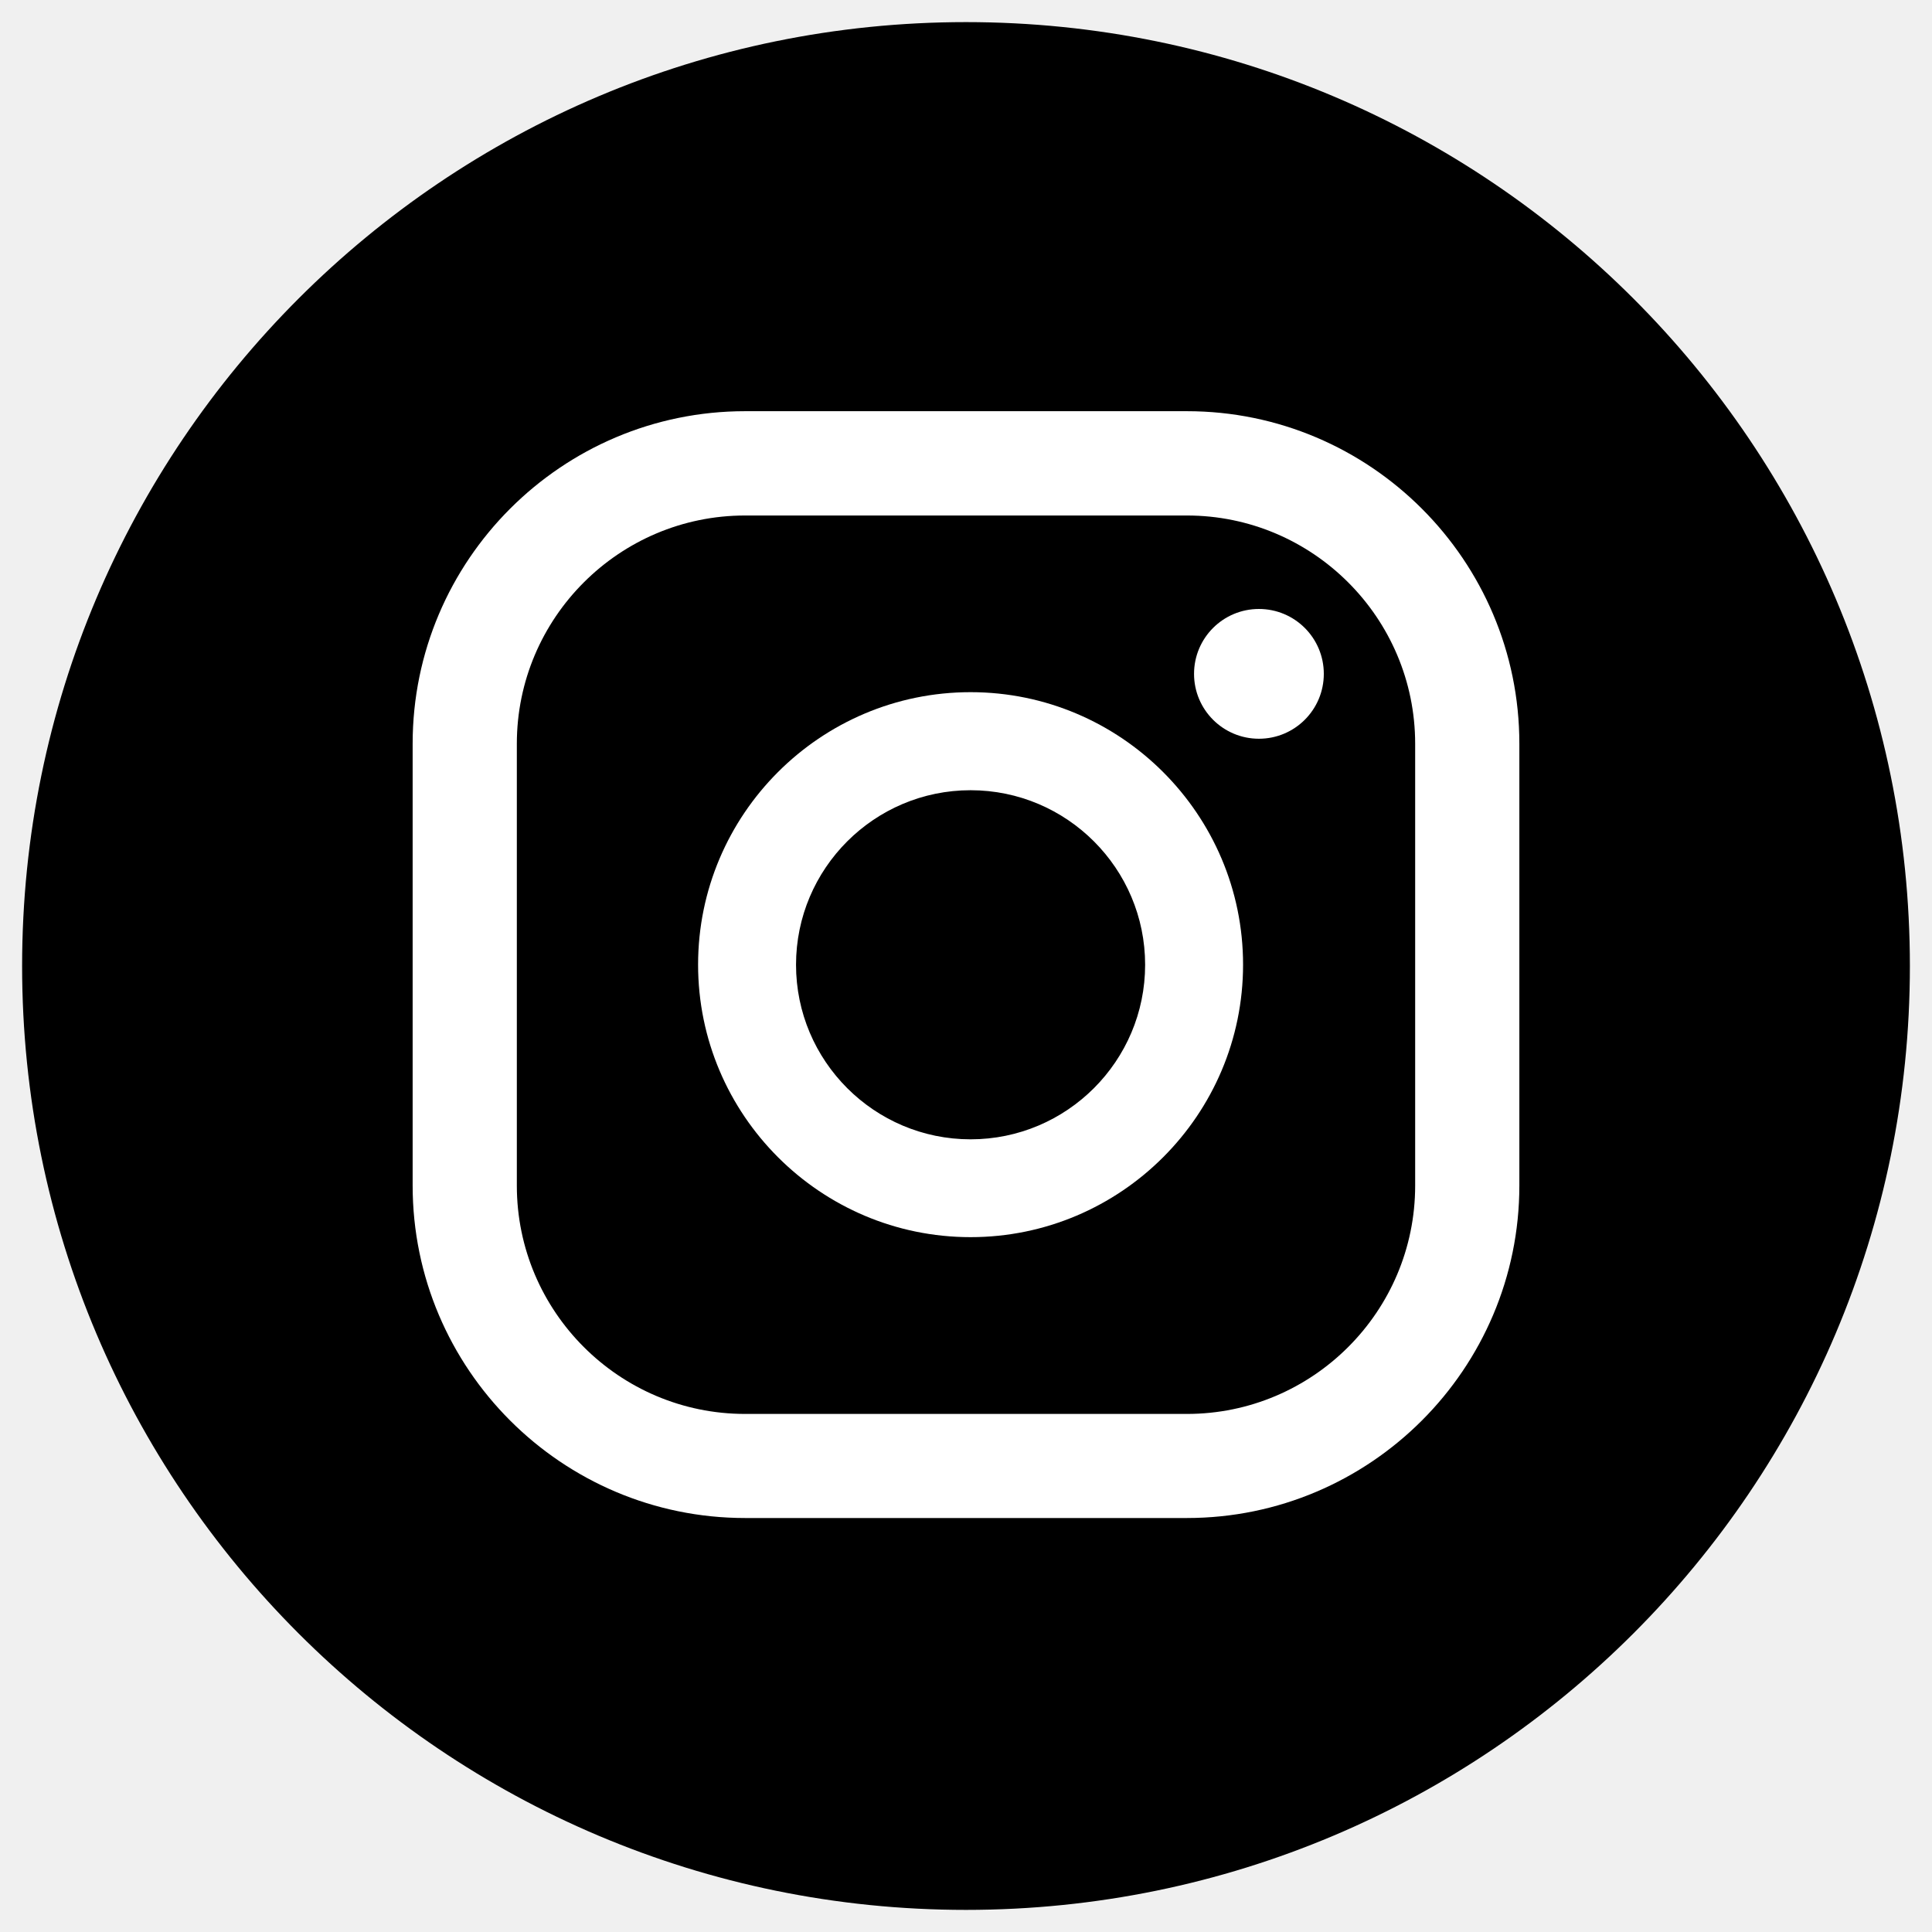
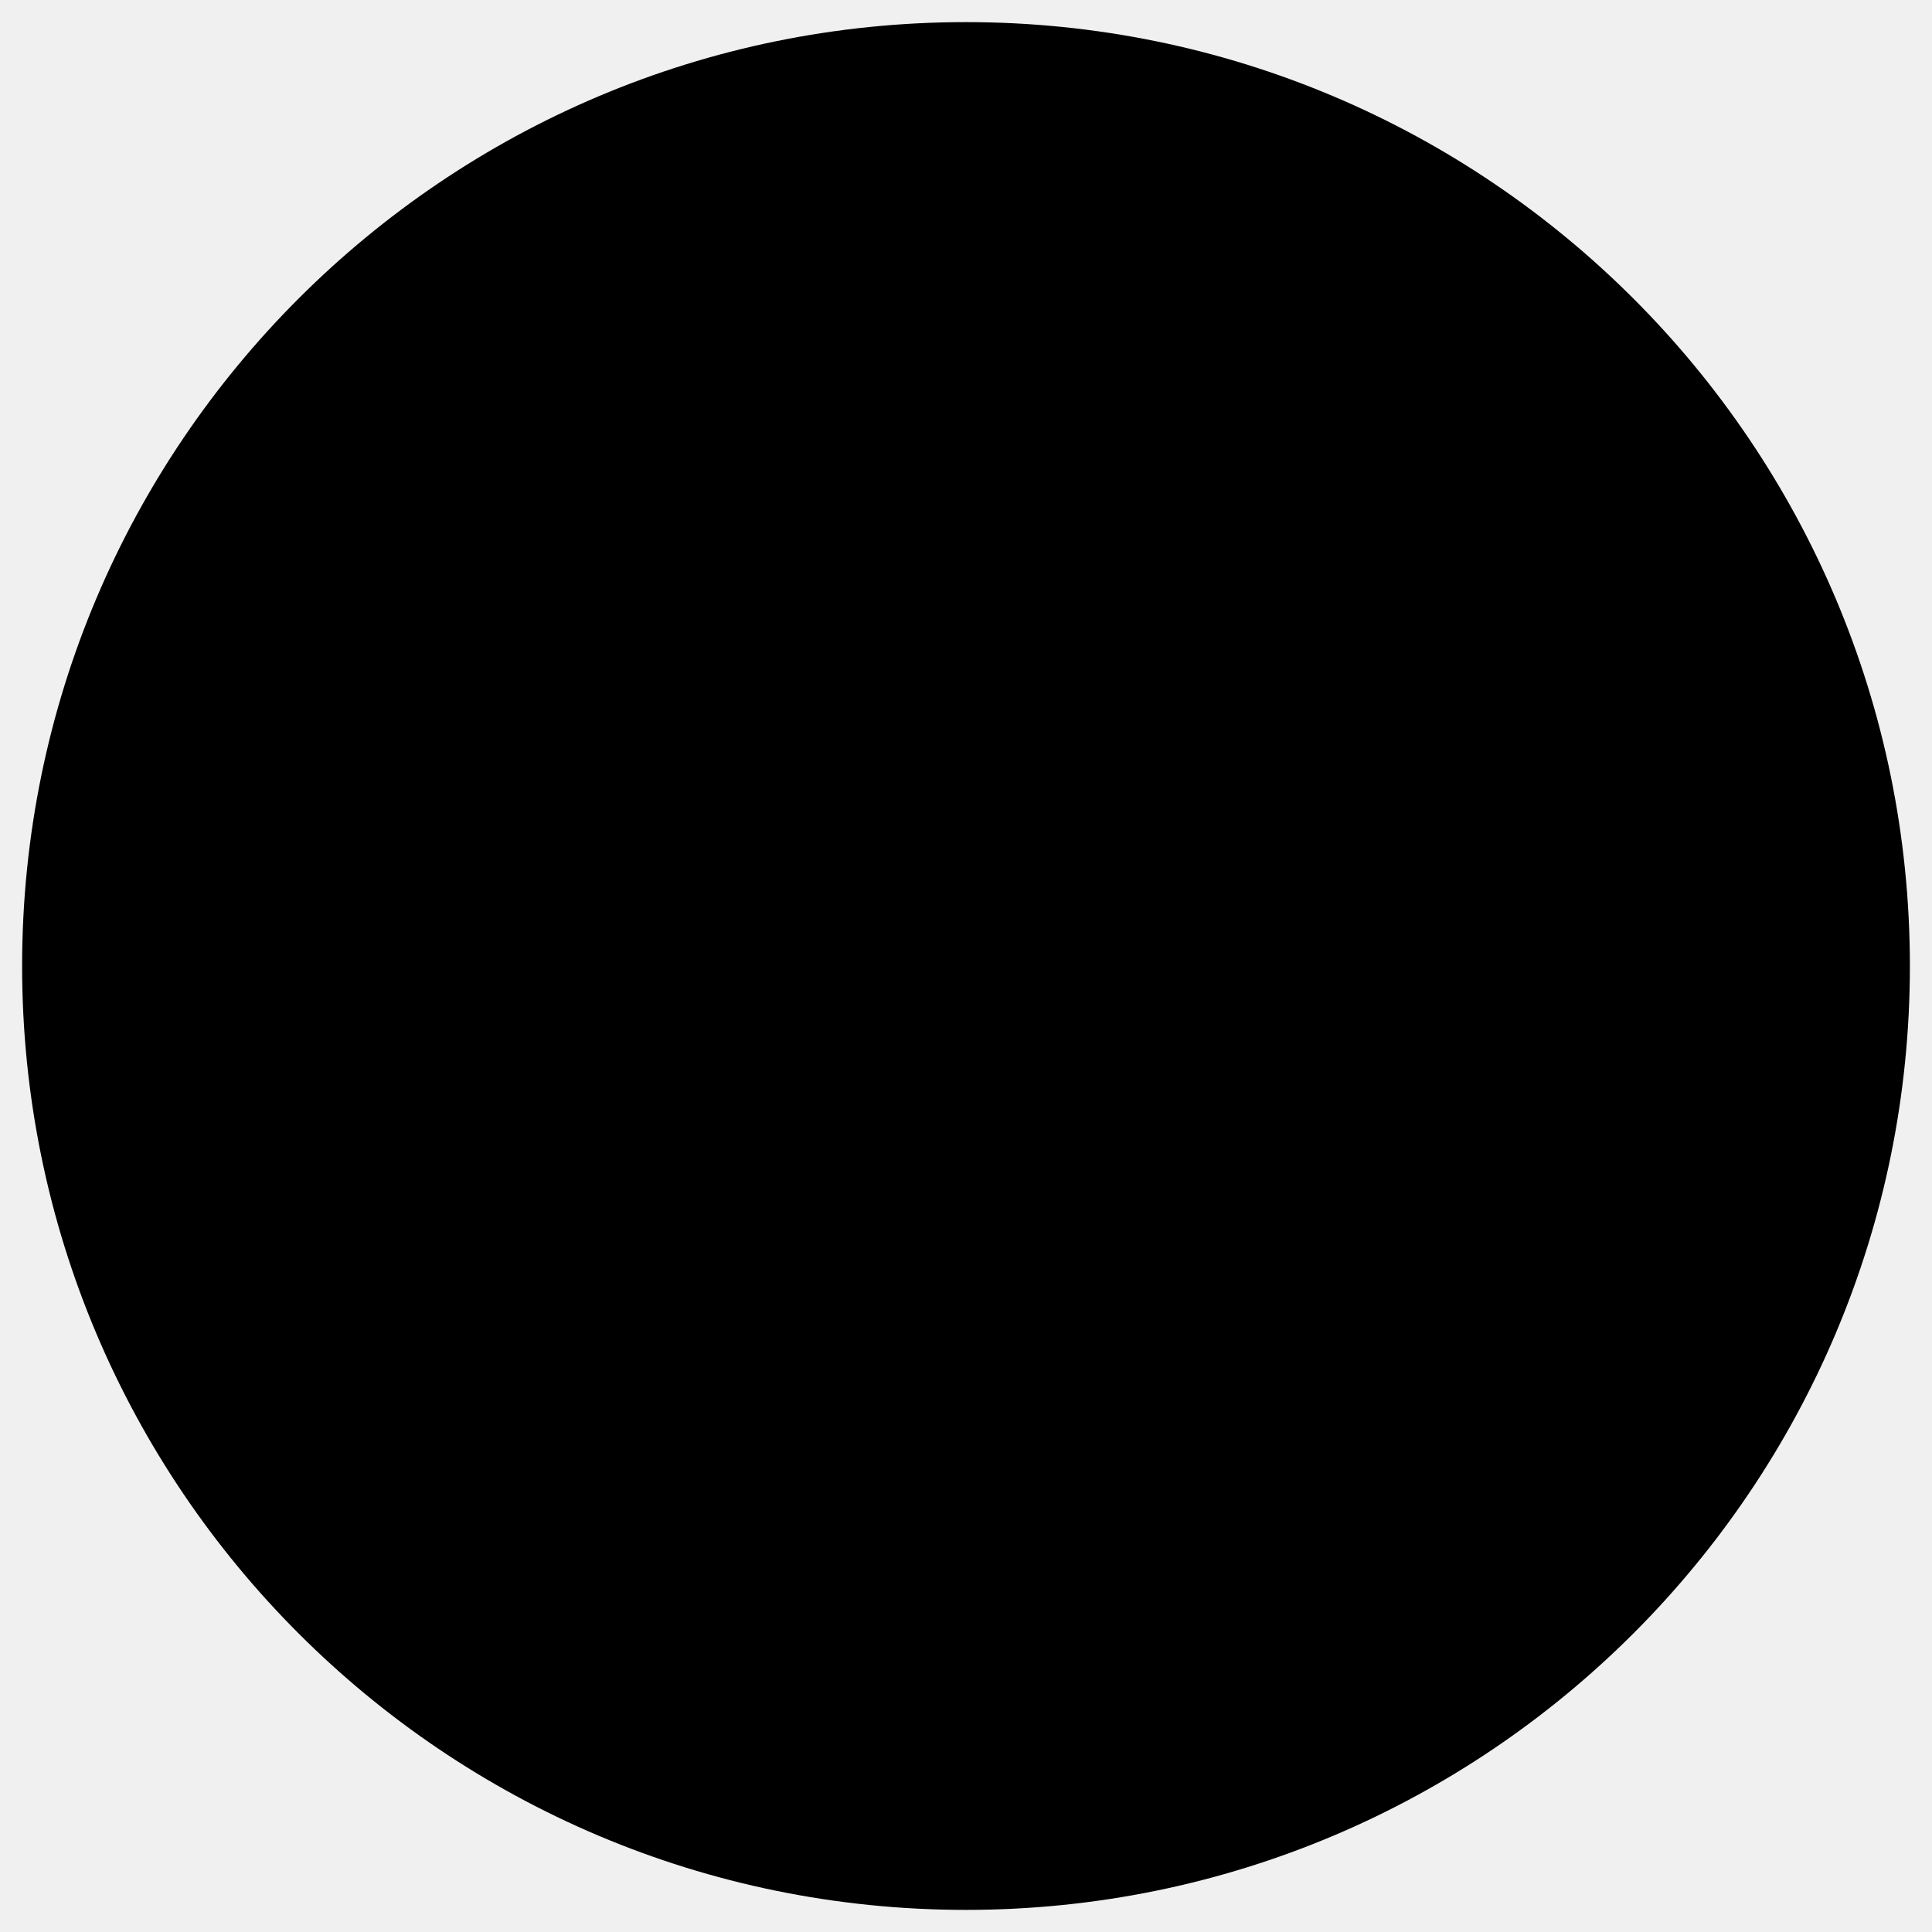
<svg xmlns="http://www.w3.org/2000/svg" id="uuid-793d81b0-db80-4817-a544-2cf462b4d959" viewBox="0 0 173 173">
-   <defs>
-     <style>.uuid-1d29e989-e753-488f-b43f-5b390c821f03{fill:#fff;}</style>
-   </defs>
  <circle cx="86.5" cy="86.5" r="84.52" />
  <g>
    <path class="uuid-1d29e989-e753-488f-b43f-5b390c821f03" d="M112.73,54.53c-3.21,0-5.81,2.6-5.81,5.81s2.6,5.81,5.81,5.81,5.81-2.6,5.81-5.81-2.6-5.81-5.81-5.81Z" />
    <path class="uuid-1d29e989-e753-488f-b43f-5b390c821f03" d="M86.91,61.98c-13.46,0-24.4,10.95-24.4,24.4s10.95,24.4,24.4,24.4,24.4-10.95,24.4-24.4-10.95-24.4-24.4-24.4Zm0,40.04c-8.62,0-15.63-7.01-15.63-15.63s7.01-15.63,15.63-15.63,15.63,7.01,15.63,15.63-7.01,15.63-15.63,15.63Z" />
    <path class="uuid-1d29e989-e753-488f-b43f-5b390c821f03" d="M106.28,135.93h-39.56c-16.41,0-29.77-13.35-29.77-29.77v-39.57c0-16.41,13.35-29.77,29.77-29.77h39.56c16.41,0,29.77,13.35,29.77,29.77v39.57c0,16.41-13.35,29.77-29.77,29.77ZM66.72,46.16c-11.27,0-20.44,9.17-20.44,20.44v39.57c0,11.27,9.17,20.44,20.44,20.44h39.56c11.27,0,20.44-9.17,20.44-20.44v-39.57c0-11.27-9.17-20.44-20.44-20.44h-39.56Z" />
  </g>
</svg>
